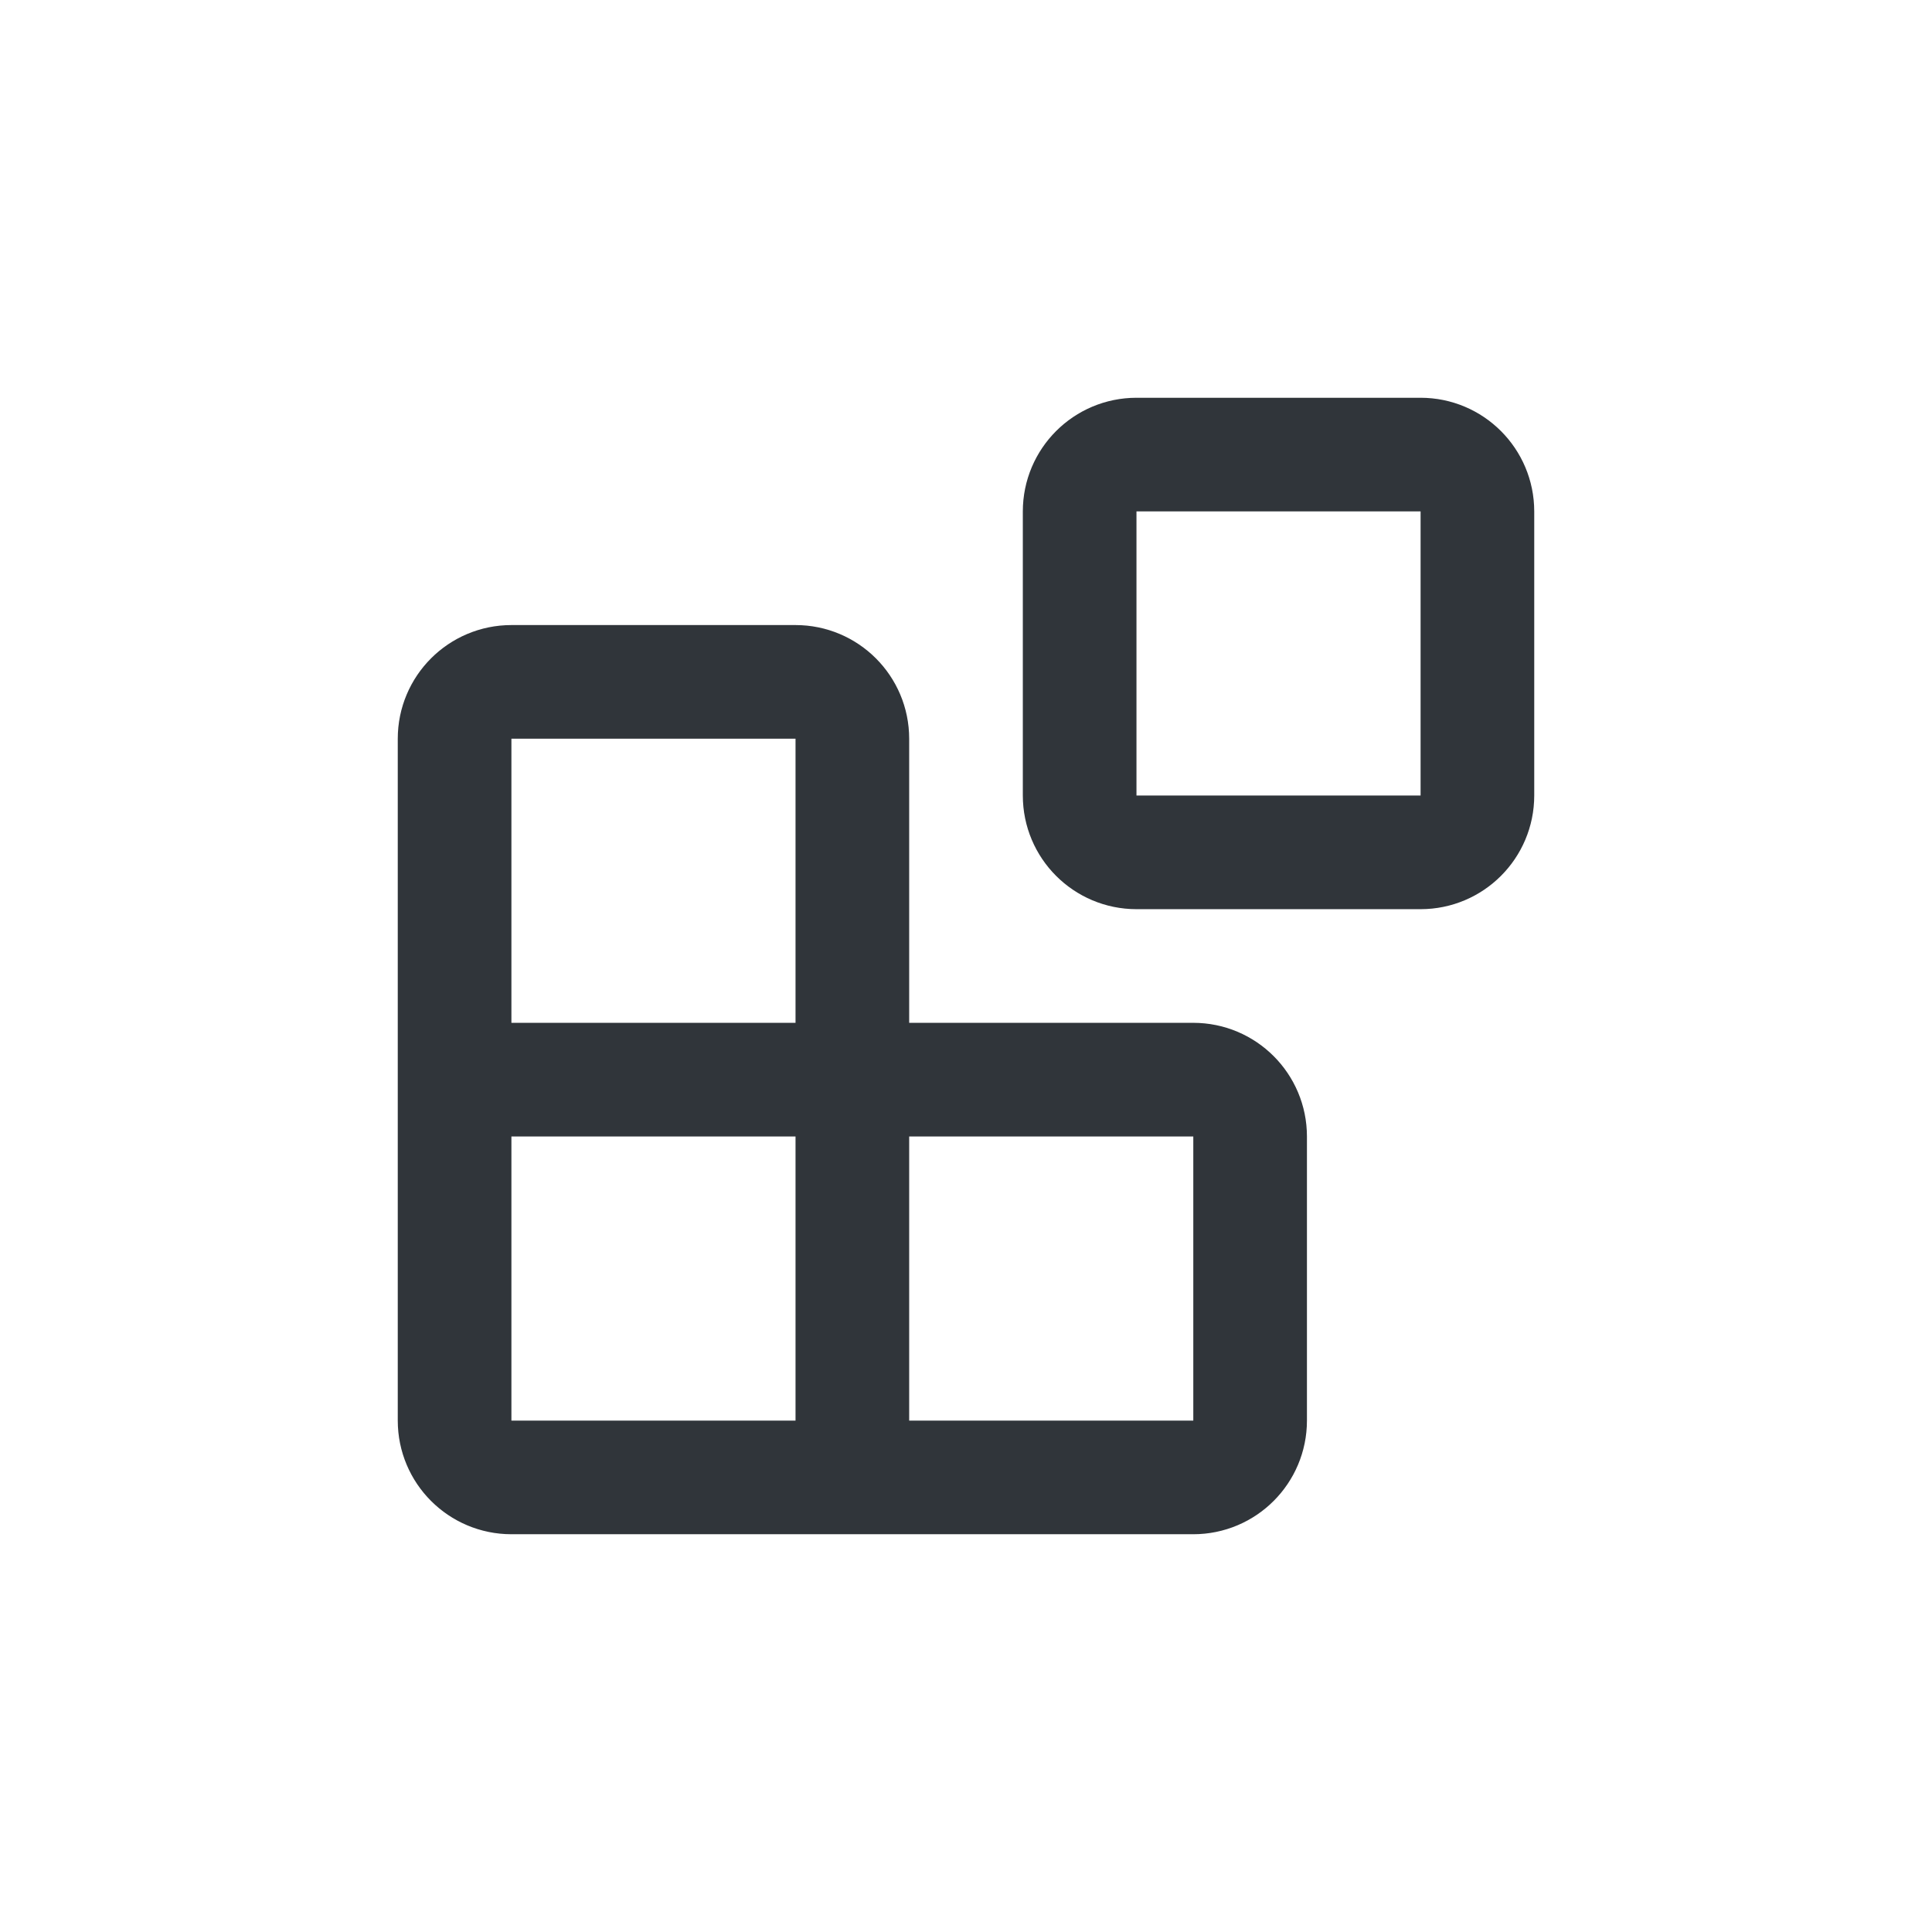
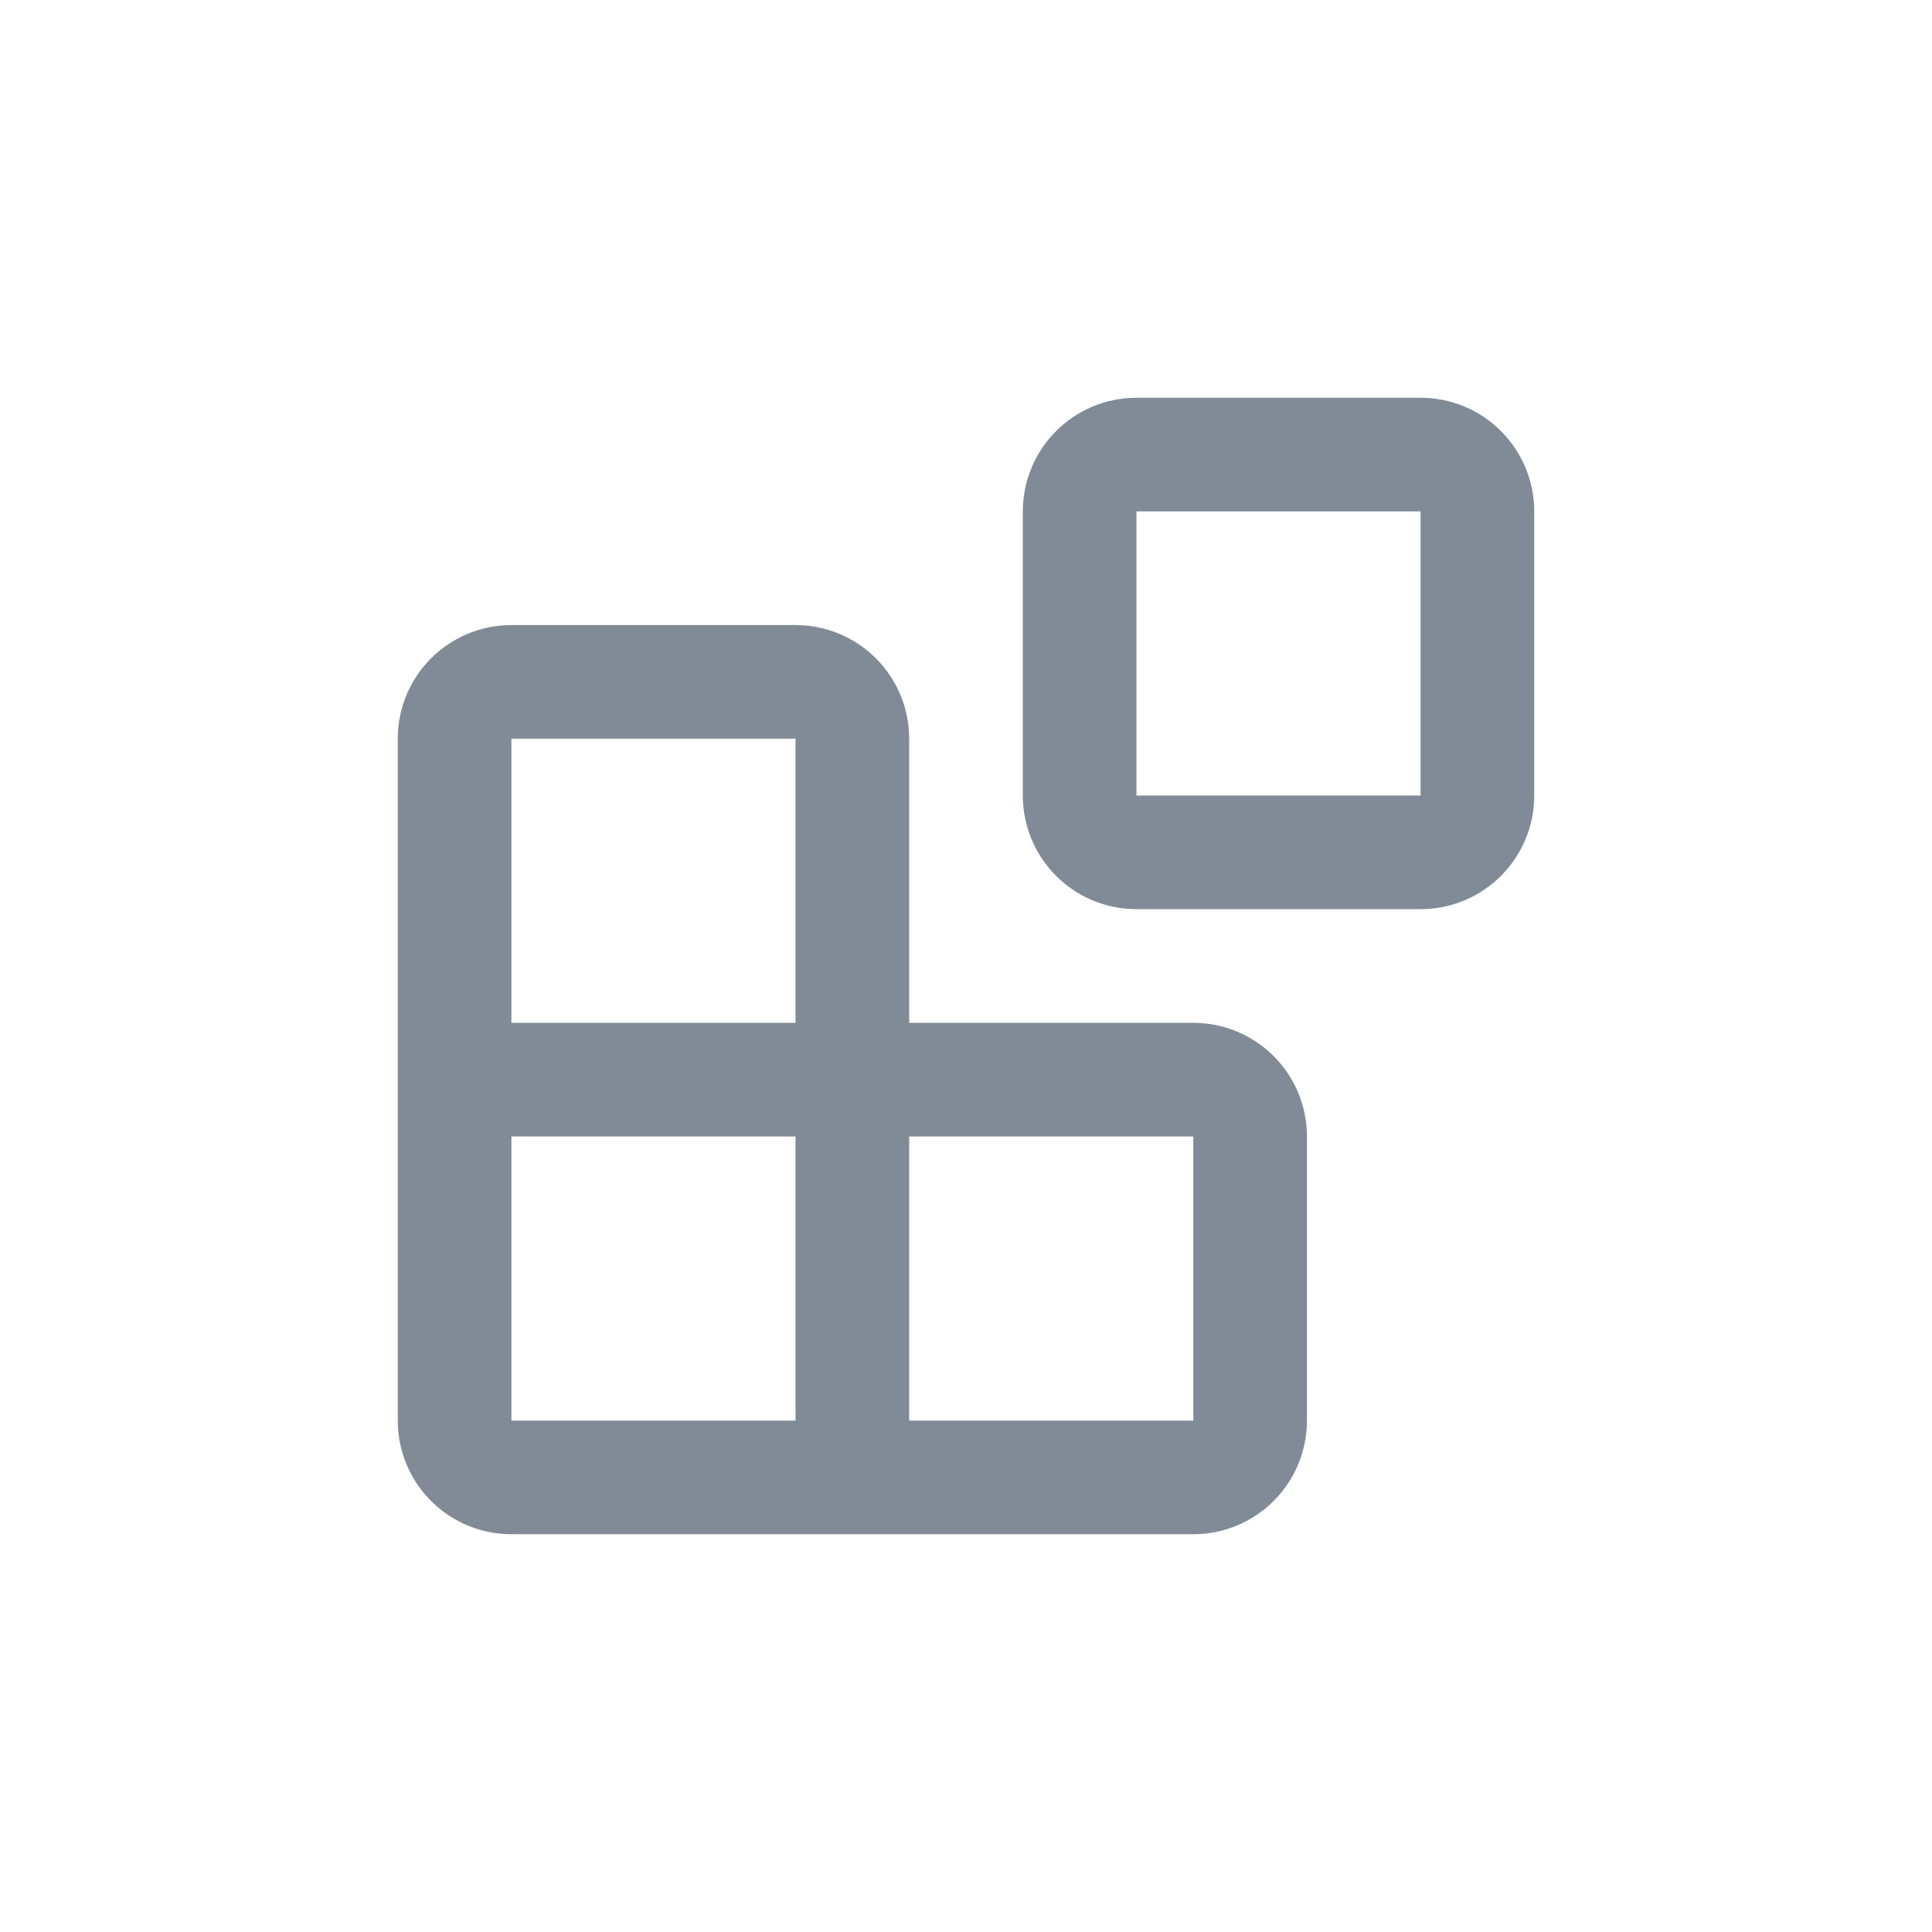
- <svg xmlns="http://www.w3.org/2000/svg" width="34" height="34" viewBox="-5 -5 34 34" fill="none" stroke="#30353a" stroke-width="2" stroke-linecap="round" stroke-linejoin="round">
+ <svg xmlns="http://www.w3.org/2000/svg" width="34" height="34" viewBox="-5 -5 34 34" fill="none" stroke="#818b98" stroke-width="2" stroke-linecap="round" stroke-linejoin="round">
  <rect width="7" height="7" x="14" y="3" rx="1" />
  <path d="M10 21V8a1 1 0 0 0-1-1H4a1 1 0 0 0-1 1v12a1 1 0 0 0 1 1h12a1 1 0 0 0 1-1v-5a1 1 0 0 0-1-1H3" />
</svg>
